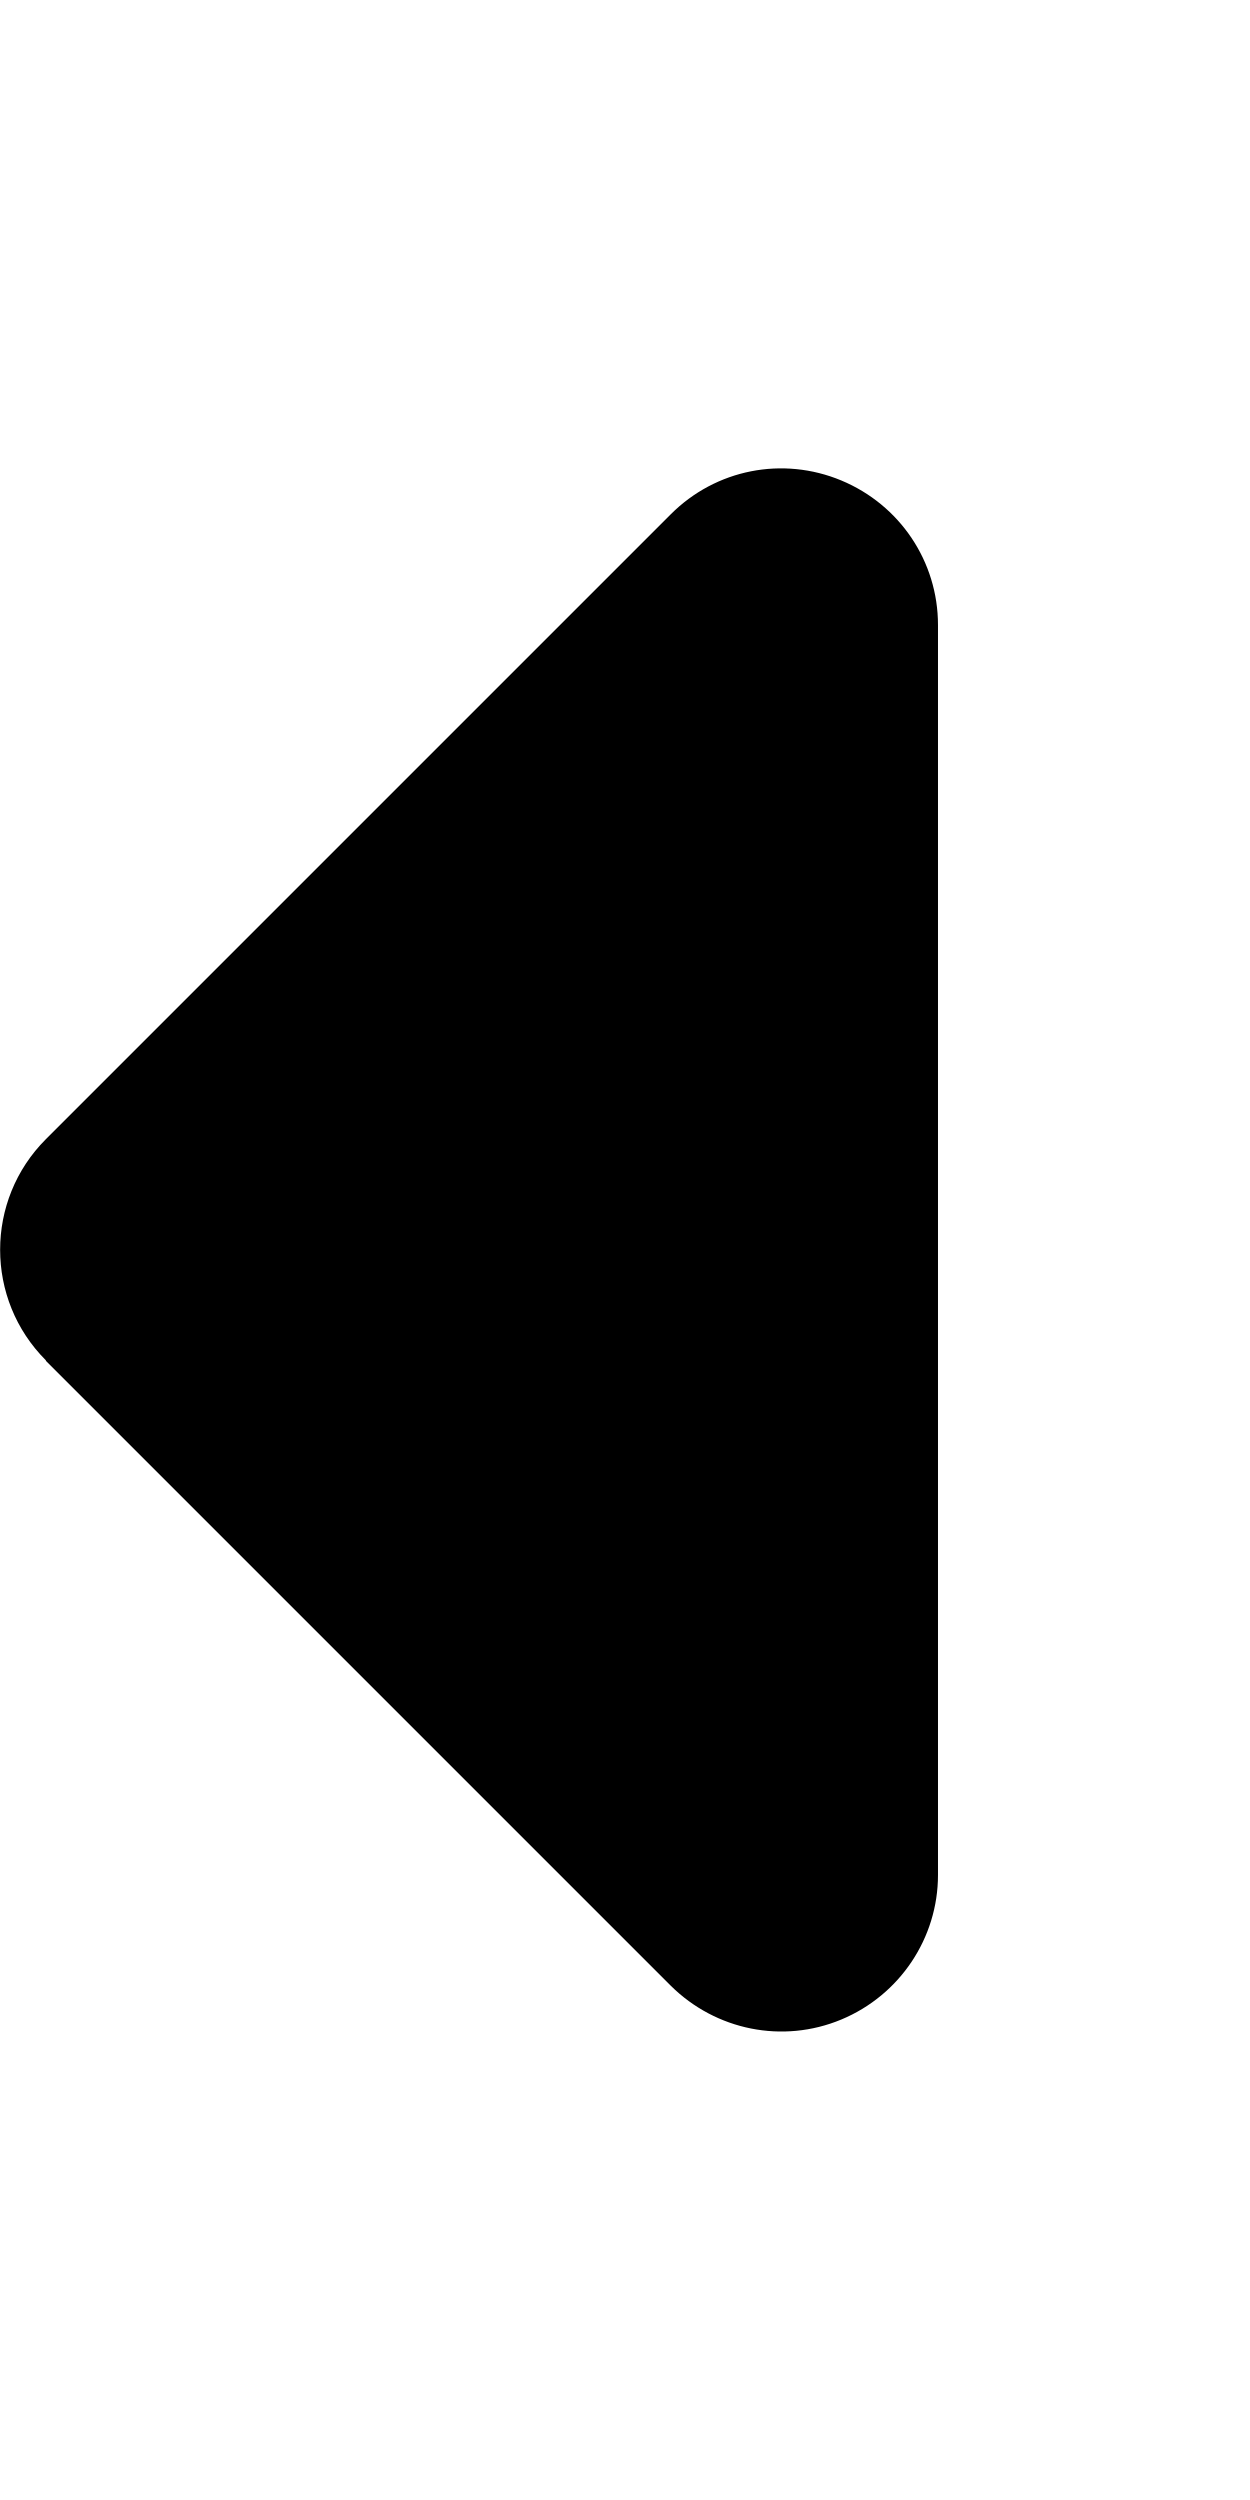
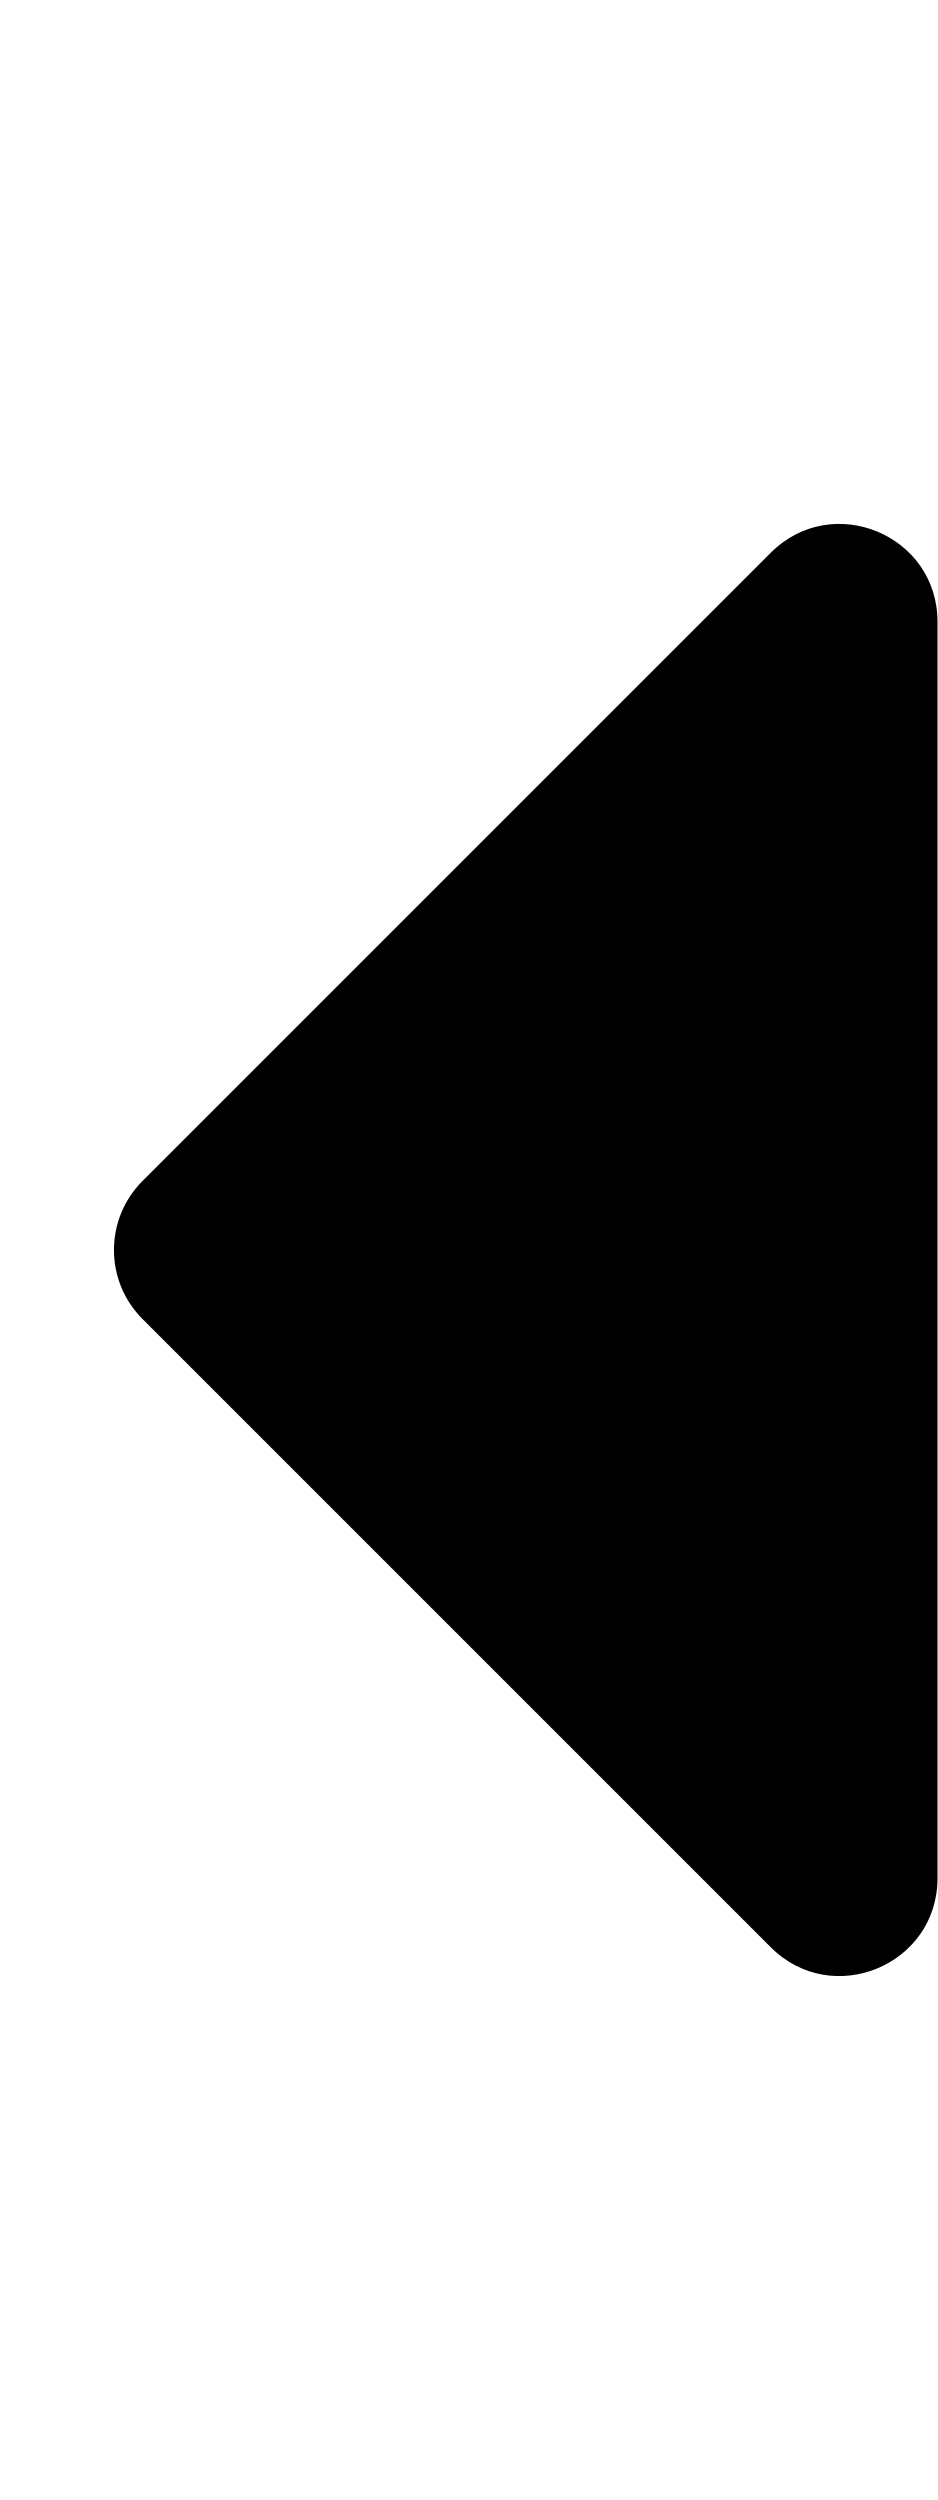
- <svg xmlns="http://www.w3.org/2000/svg" fill="currentColor" viewBox="0 0 256 512">
-   <path d="M9.4 278.6c-12.5-12.5-12.5-32.8 0-45.3l128-128c9.2-9.2 22.9-11.9 34.9-6.9s19.8 16.6 19.8 29.6l0 256c0 12.9-7.8 24.6-19.8 29.6s-25.7 2.2-34.9-6.9l-128-128z" />
+ <svg xmlns="http://www.w3.org/2000/svg" viewBox="0 0 192 512">
+   <path d="M192 127.338v257.324c0 17.818-21.543 26.741-34.142 14.142L29.196 270.142c-7.81-7.81-7.81-20.474 0-28.284l128.662-128.662c12.599-12.6 34.142-3.676 34.142 14.142z" />
</svg>
